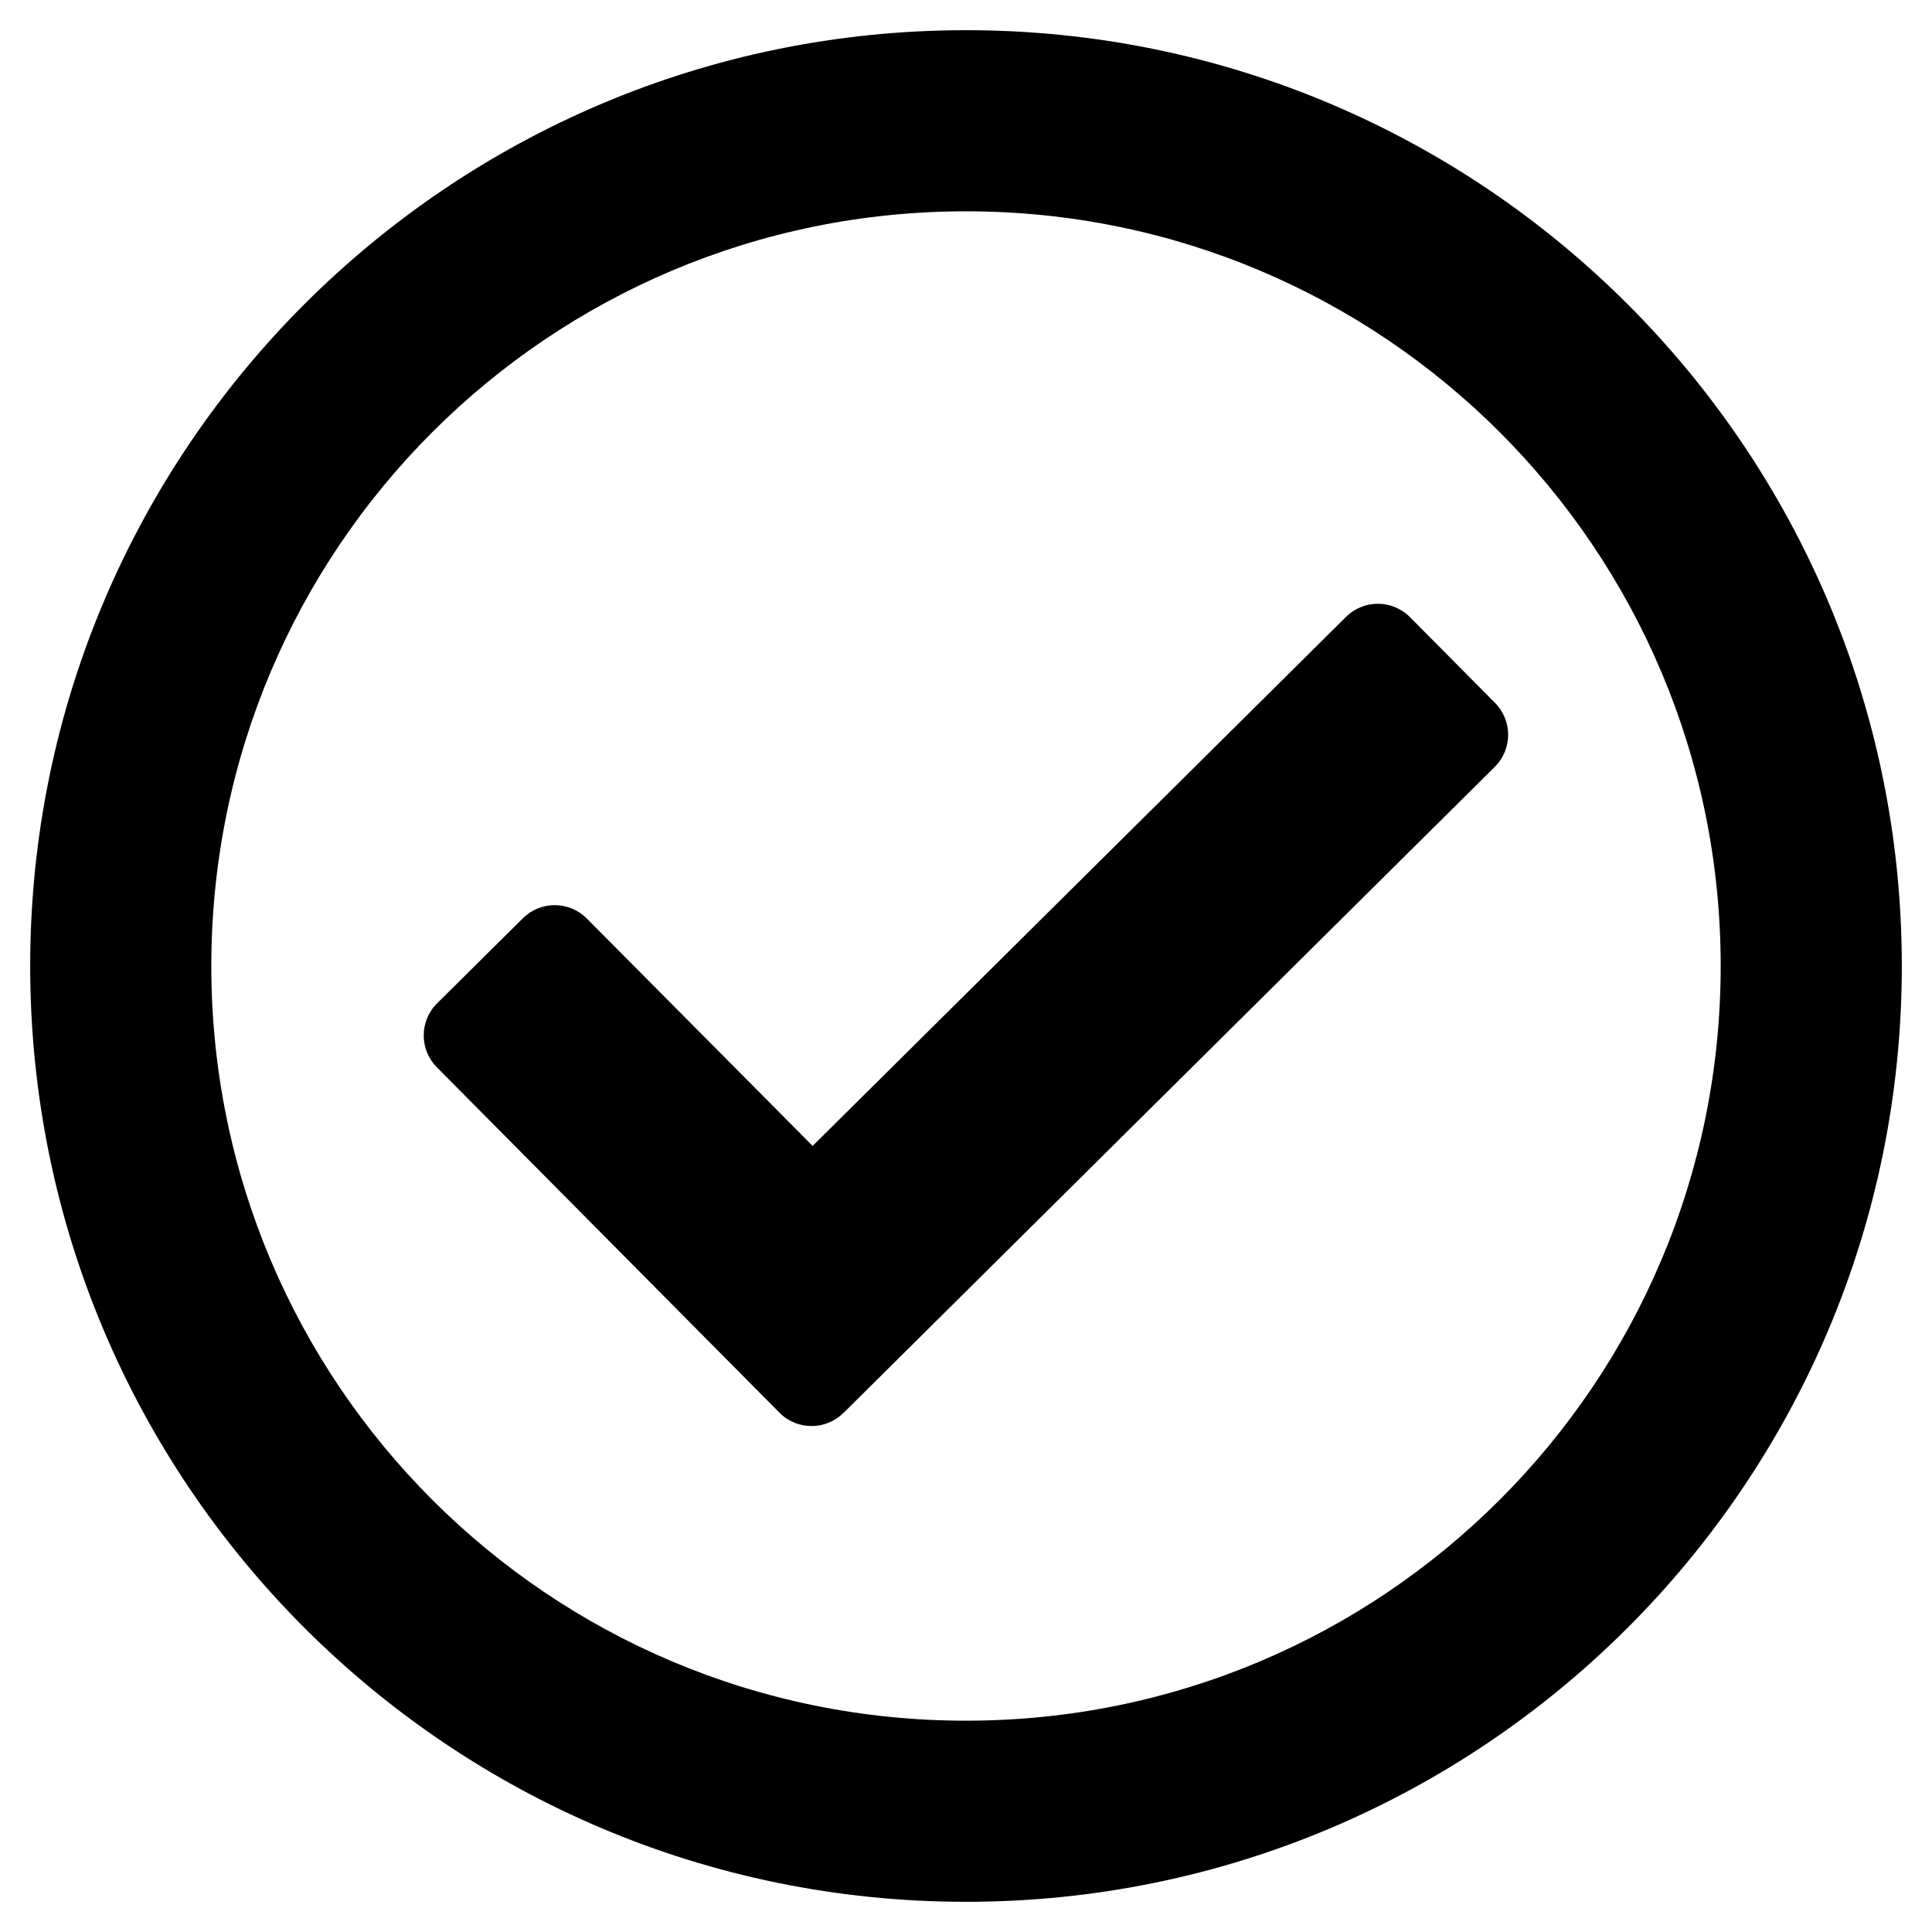
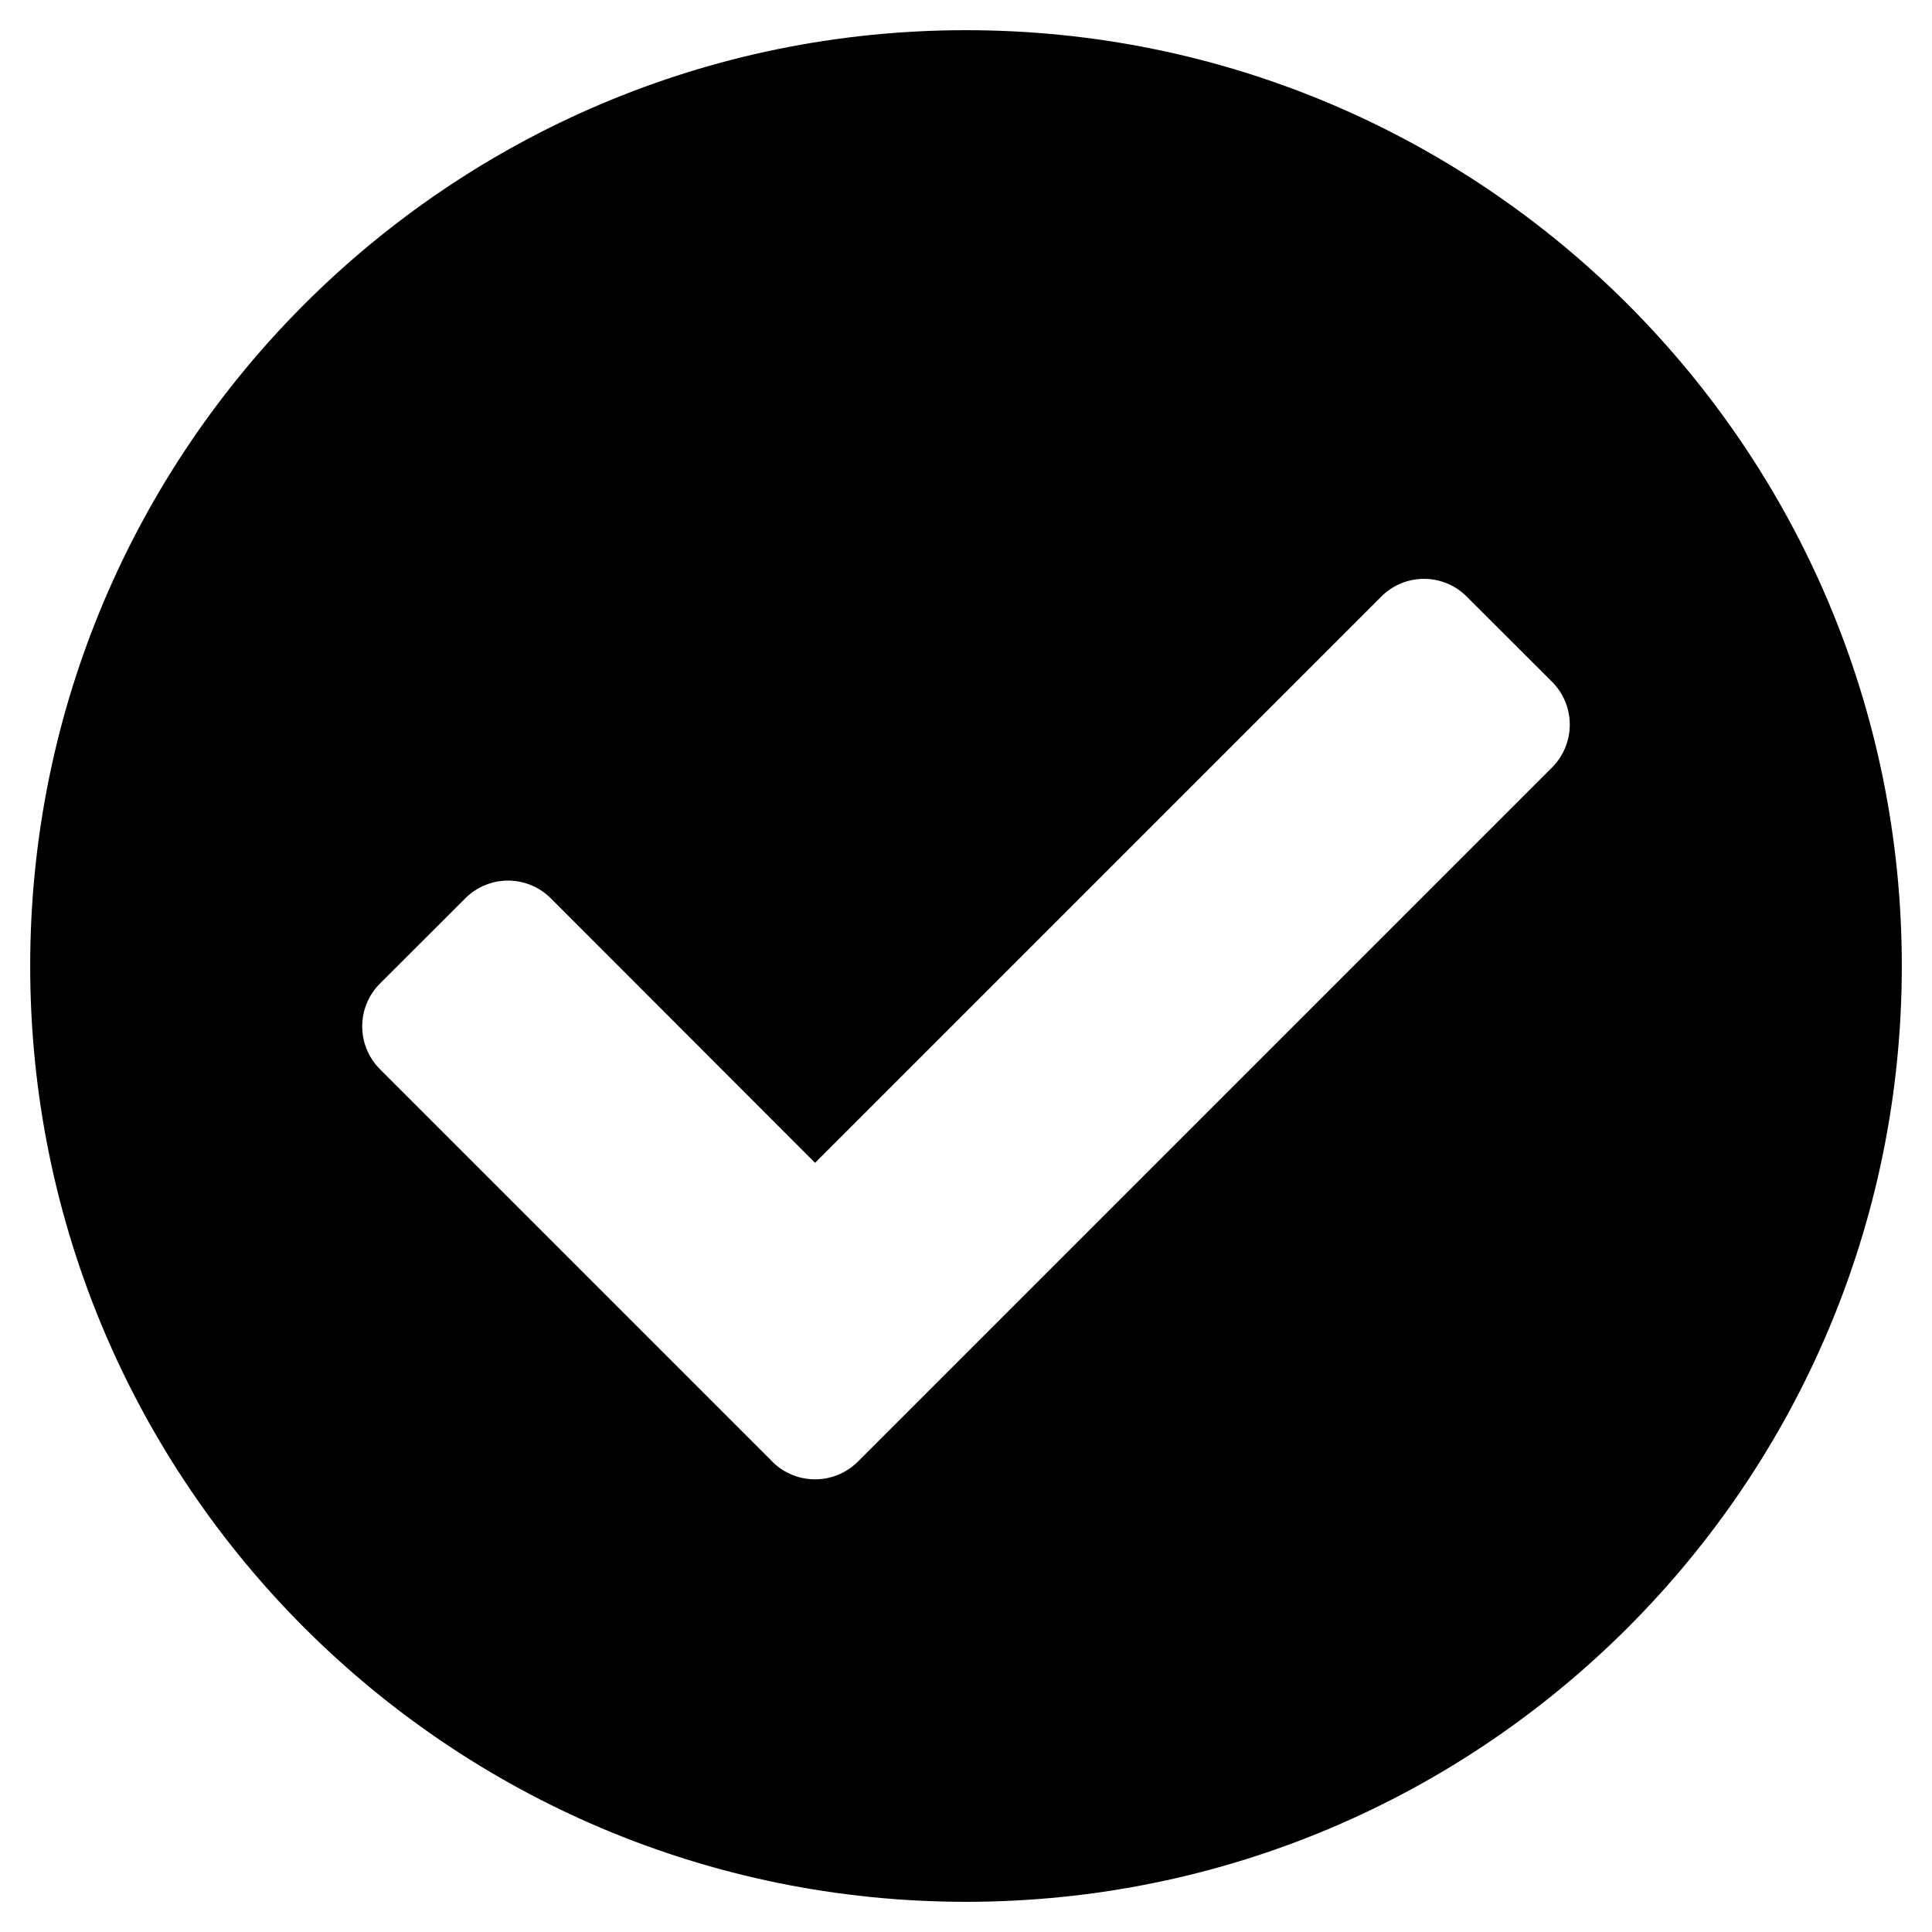
<svg xmlns="http://www.w3.org/2000/svg" width="16" height="16" viewBox="0 0 16 16">
  <g fill="none" fill-rule="evenodd">
-     <path fill="#000" d="M8 15.75c4.28 0 7.75-3.47 7.75-7.75C15.75 3.72 12.28.25 8 .25 3.72.25.25 3.72.25 8c0 4.28 3.47 7.75 7.75 7.75zm0-1.5c-3.454 0-6.25-2.795-6.25-6.25 0-3.454 2.795-6.25 6.25-6.25 3.454 0 6.25 2.795 6.25 6.25 0 3.454-2.795 6.25-6.25 6.25zm-1.014-2.549l5.393-5.35c.147-.146.148-.383.002-.53l-.704-.71c-.146-.147-.383-.148-.53-.002L6.73 9.49 4.86 7.607c-.146-.147-.383-.148-.53-.002l-.71.704c-.147.146-.148.383-.002.53l2.837 2.86c.145.147.383.148.53.002z" />
+     <path fill="#000" d="M8 15.75c4.28 0 7.75-3.47 7.75-7.75C15.75 3.72 12.28.25 8 .25 3.72.25.25 3.72.25 8c0 4.28 3.47 7.75 7.75 7.75zm-1.604-3.646l-3.25-3.25c-.195-.196-.195-.512 0-.708l.708-.707c.195-.195.511-.195.707 0L6.75 9.63l4.69-4.69c.195-.195.511-.195.706 0l.708.707c.195.196.195.512 0 .708l-5.75 5.75c-.196.195-.512.195-.708 0z" />
  </g>
</svg>
